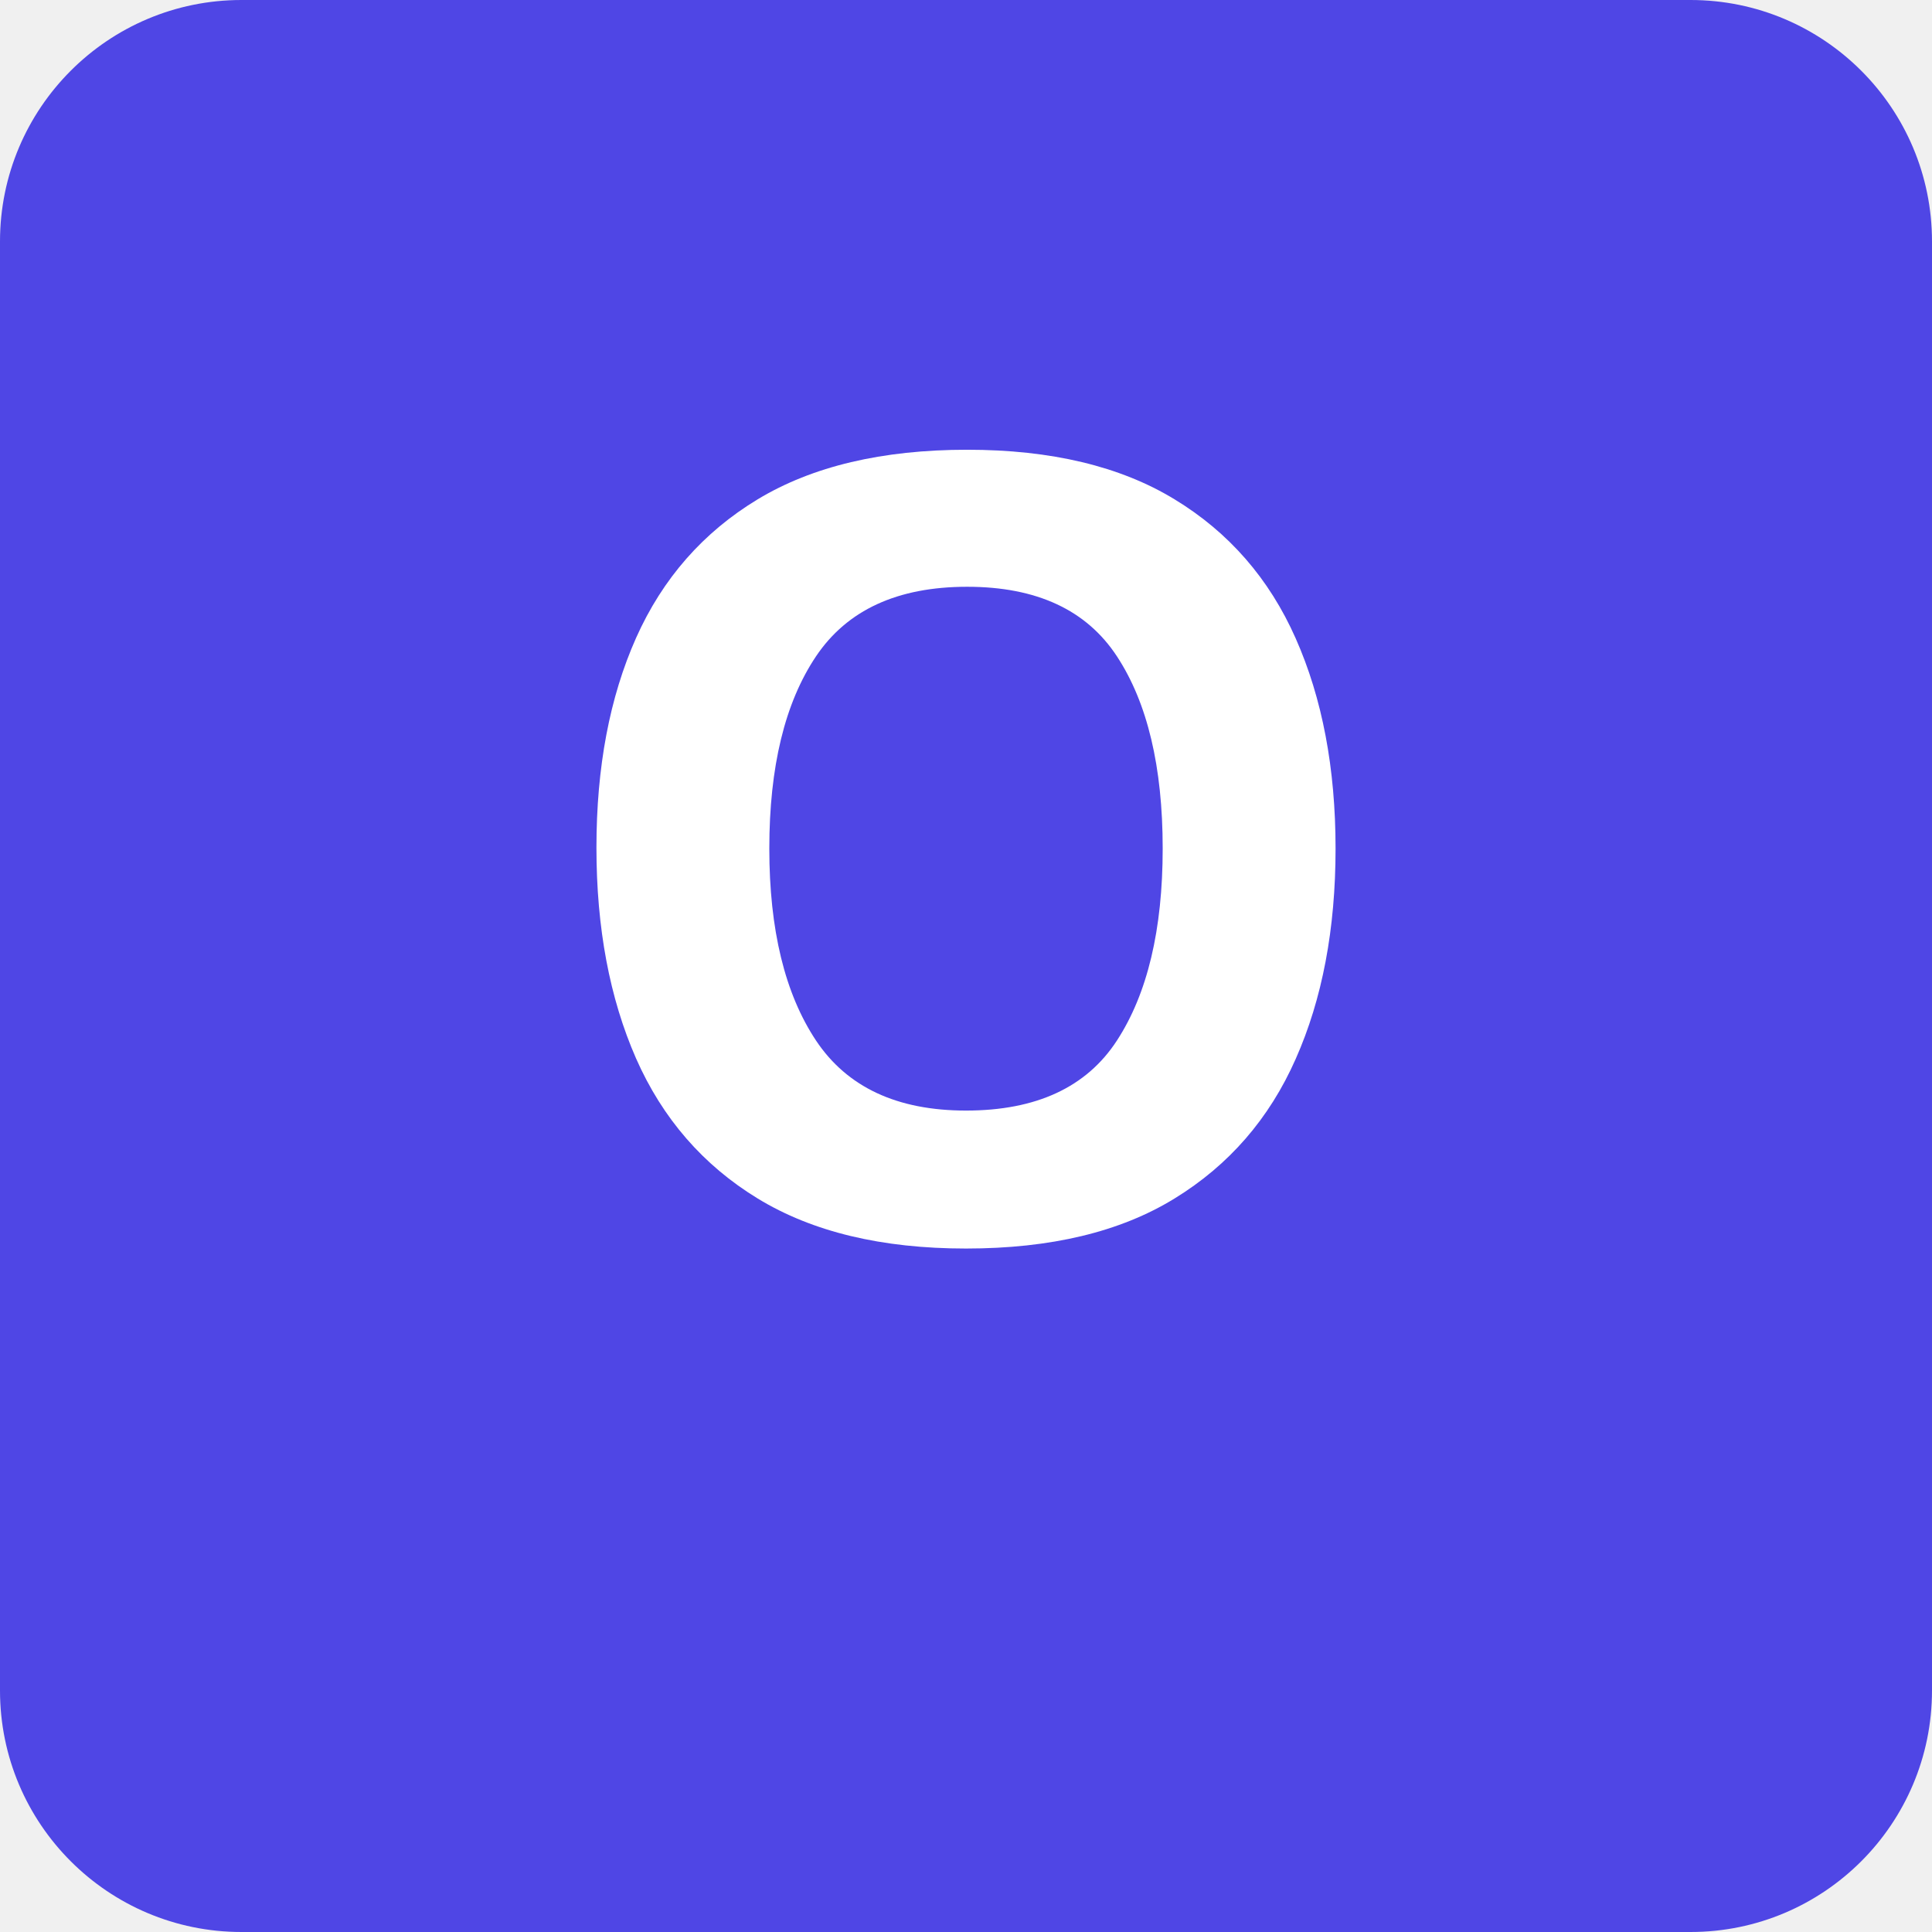
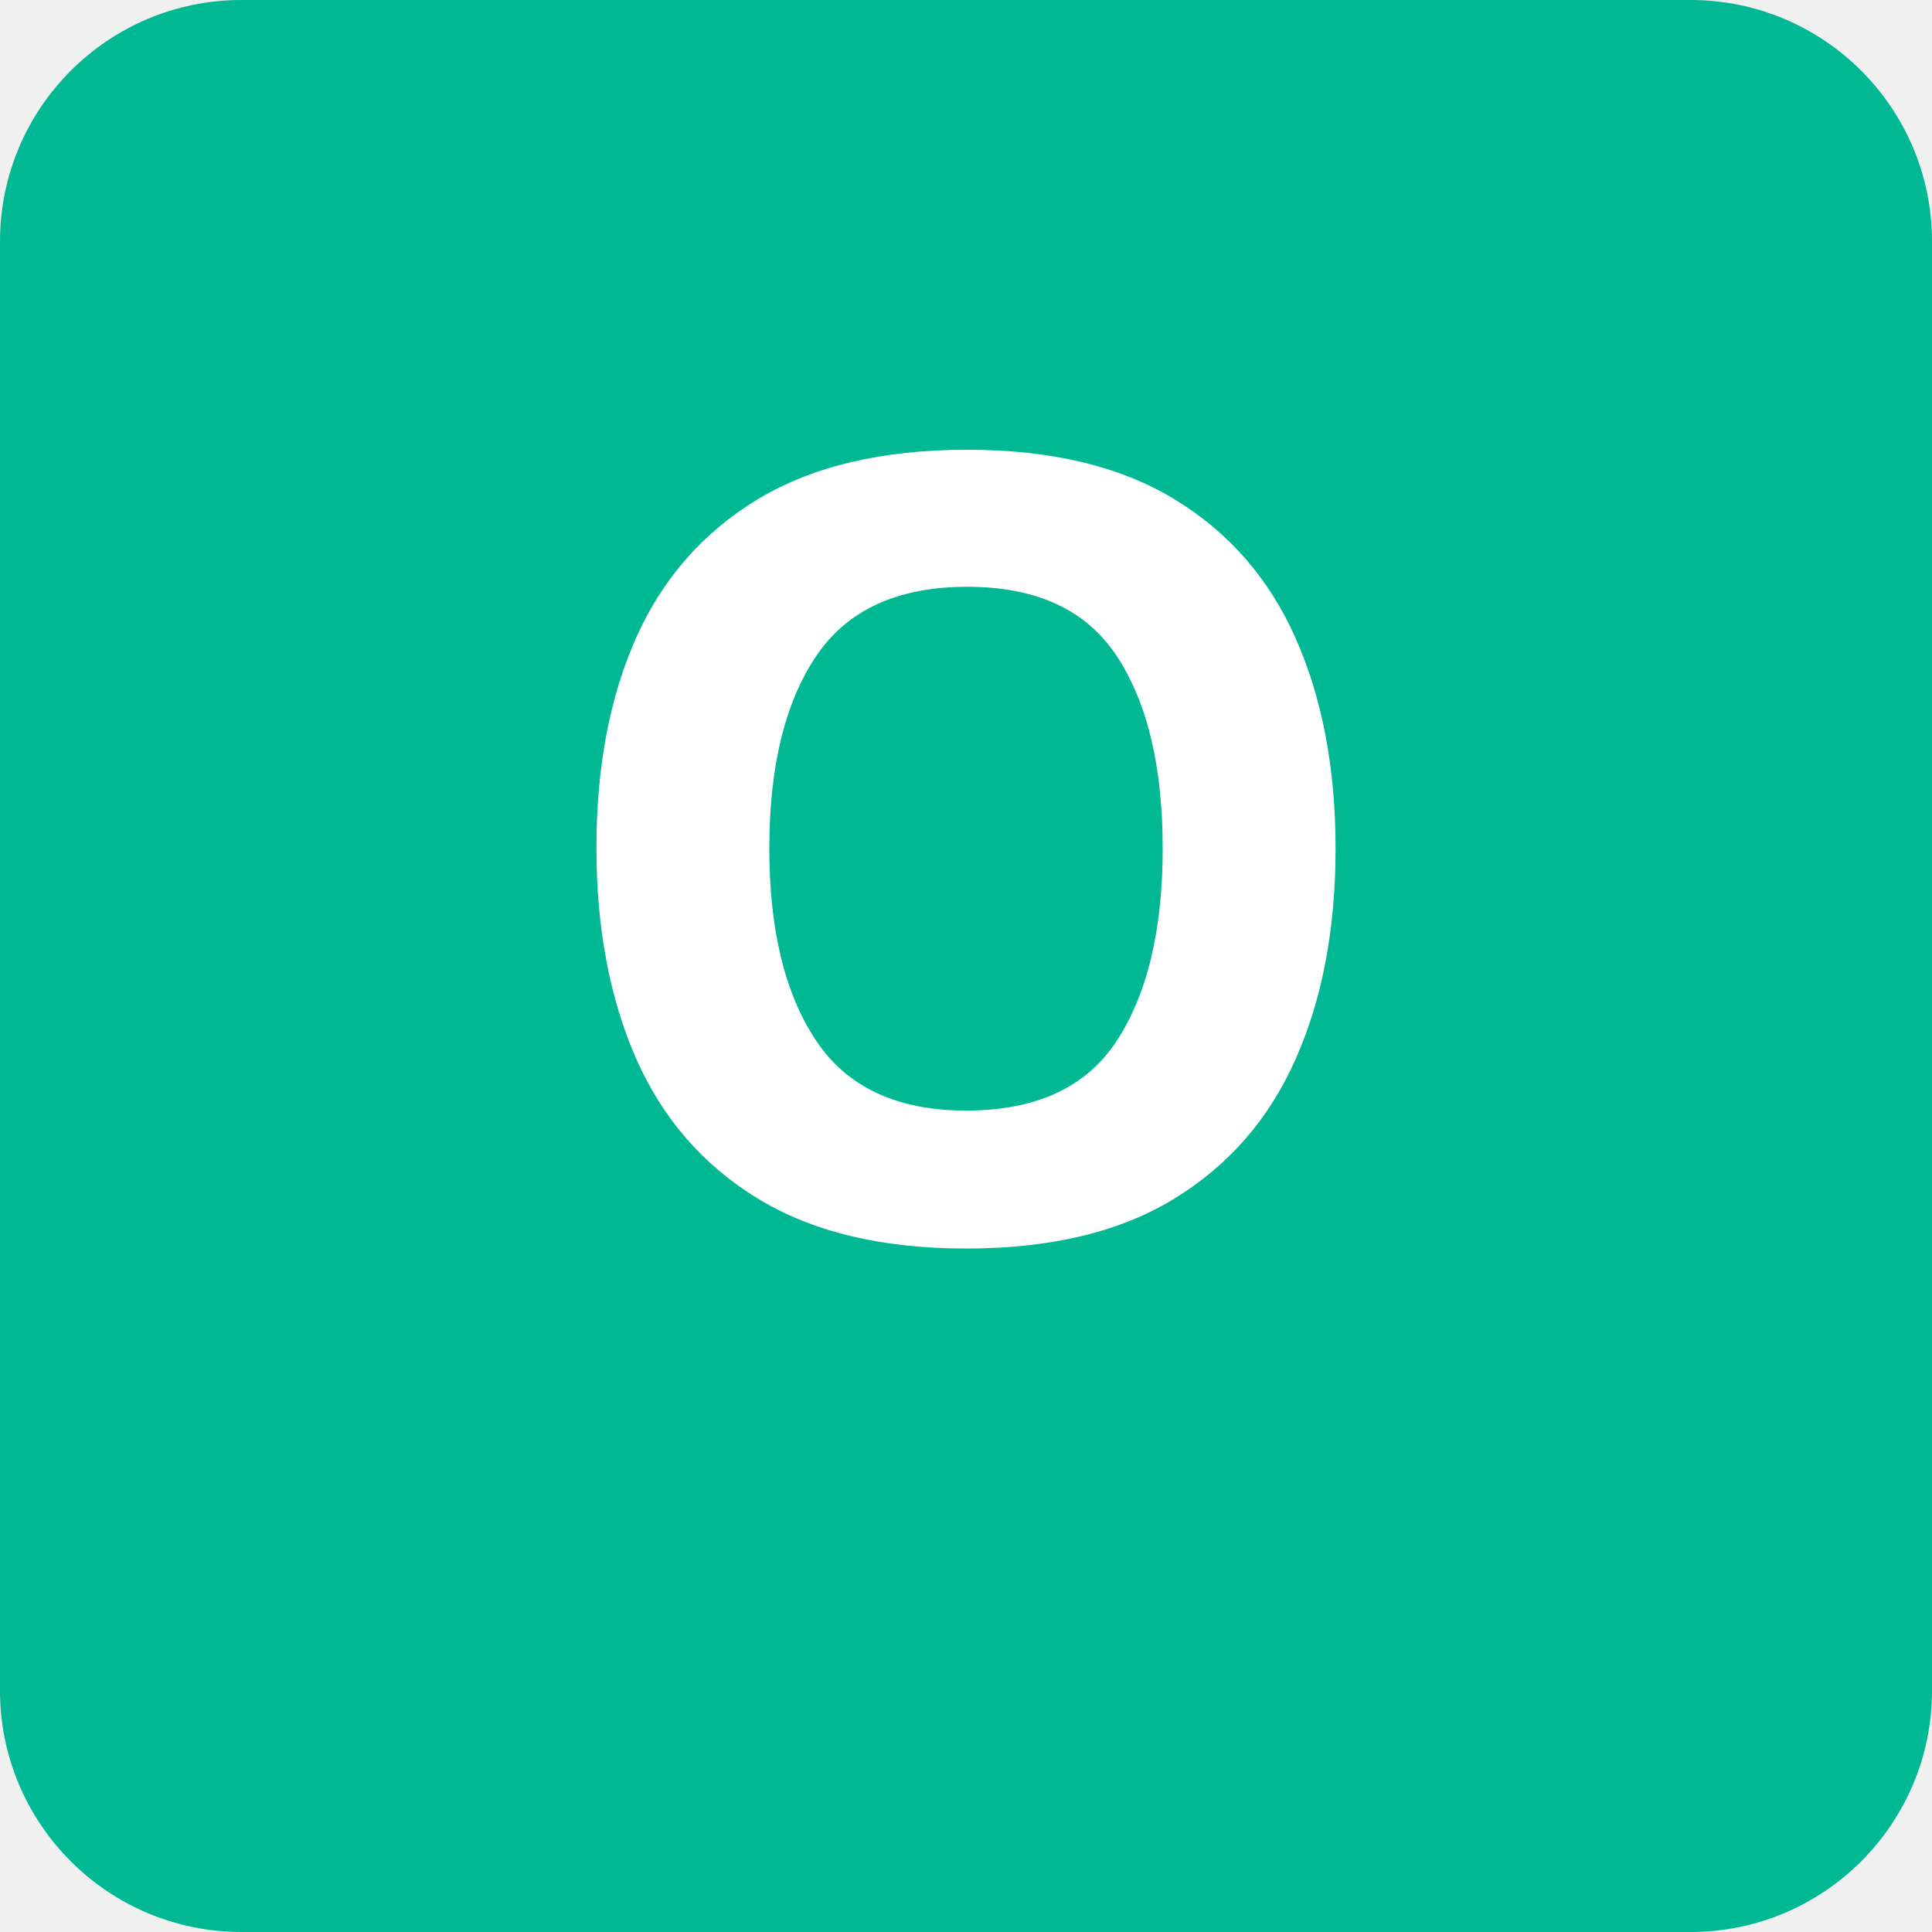
<svg xmlns="http://www.w3.org/2000/svg" viewBox="0 0 128 128" width="128" height="128">
-   <rect width="128" height="128" rx="16" fill="#4F46E5" />
+   <rect width="128" height="128" rx="16" fill="#00B894" />
  <text x="64" y="82" font-size="72" text-anchor="middle" fill="white" font-family="sans-serif" font-weight="bold">O</text>
</svg>
